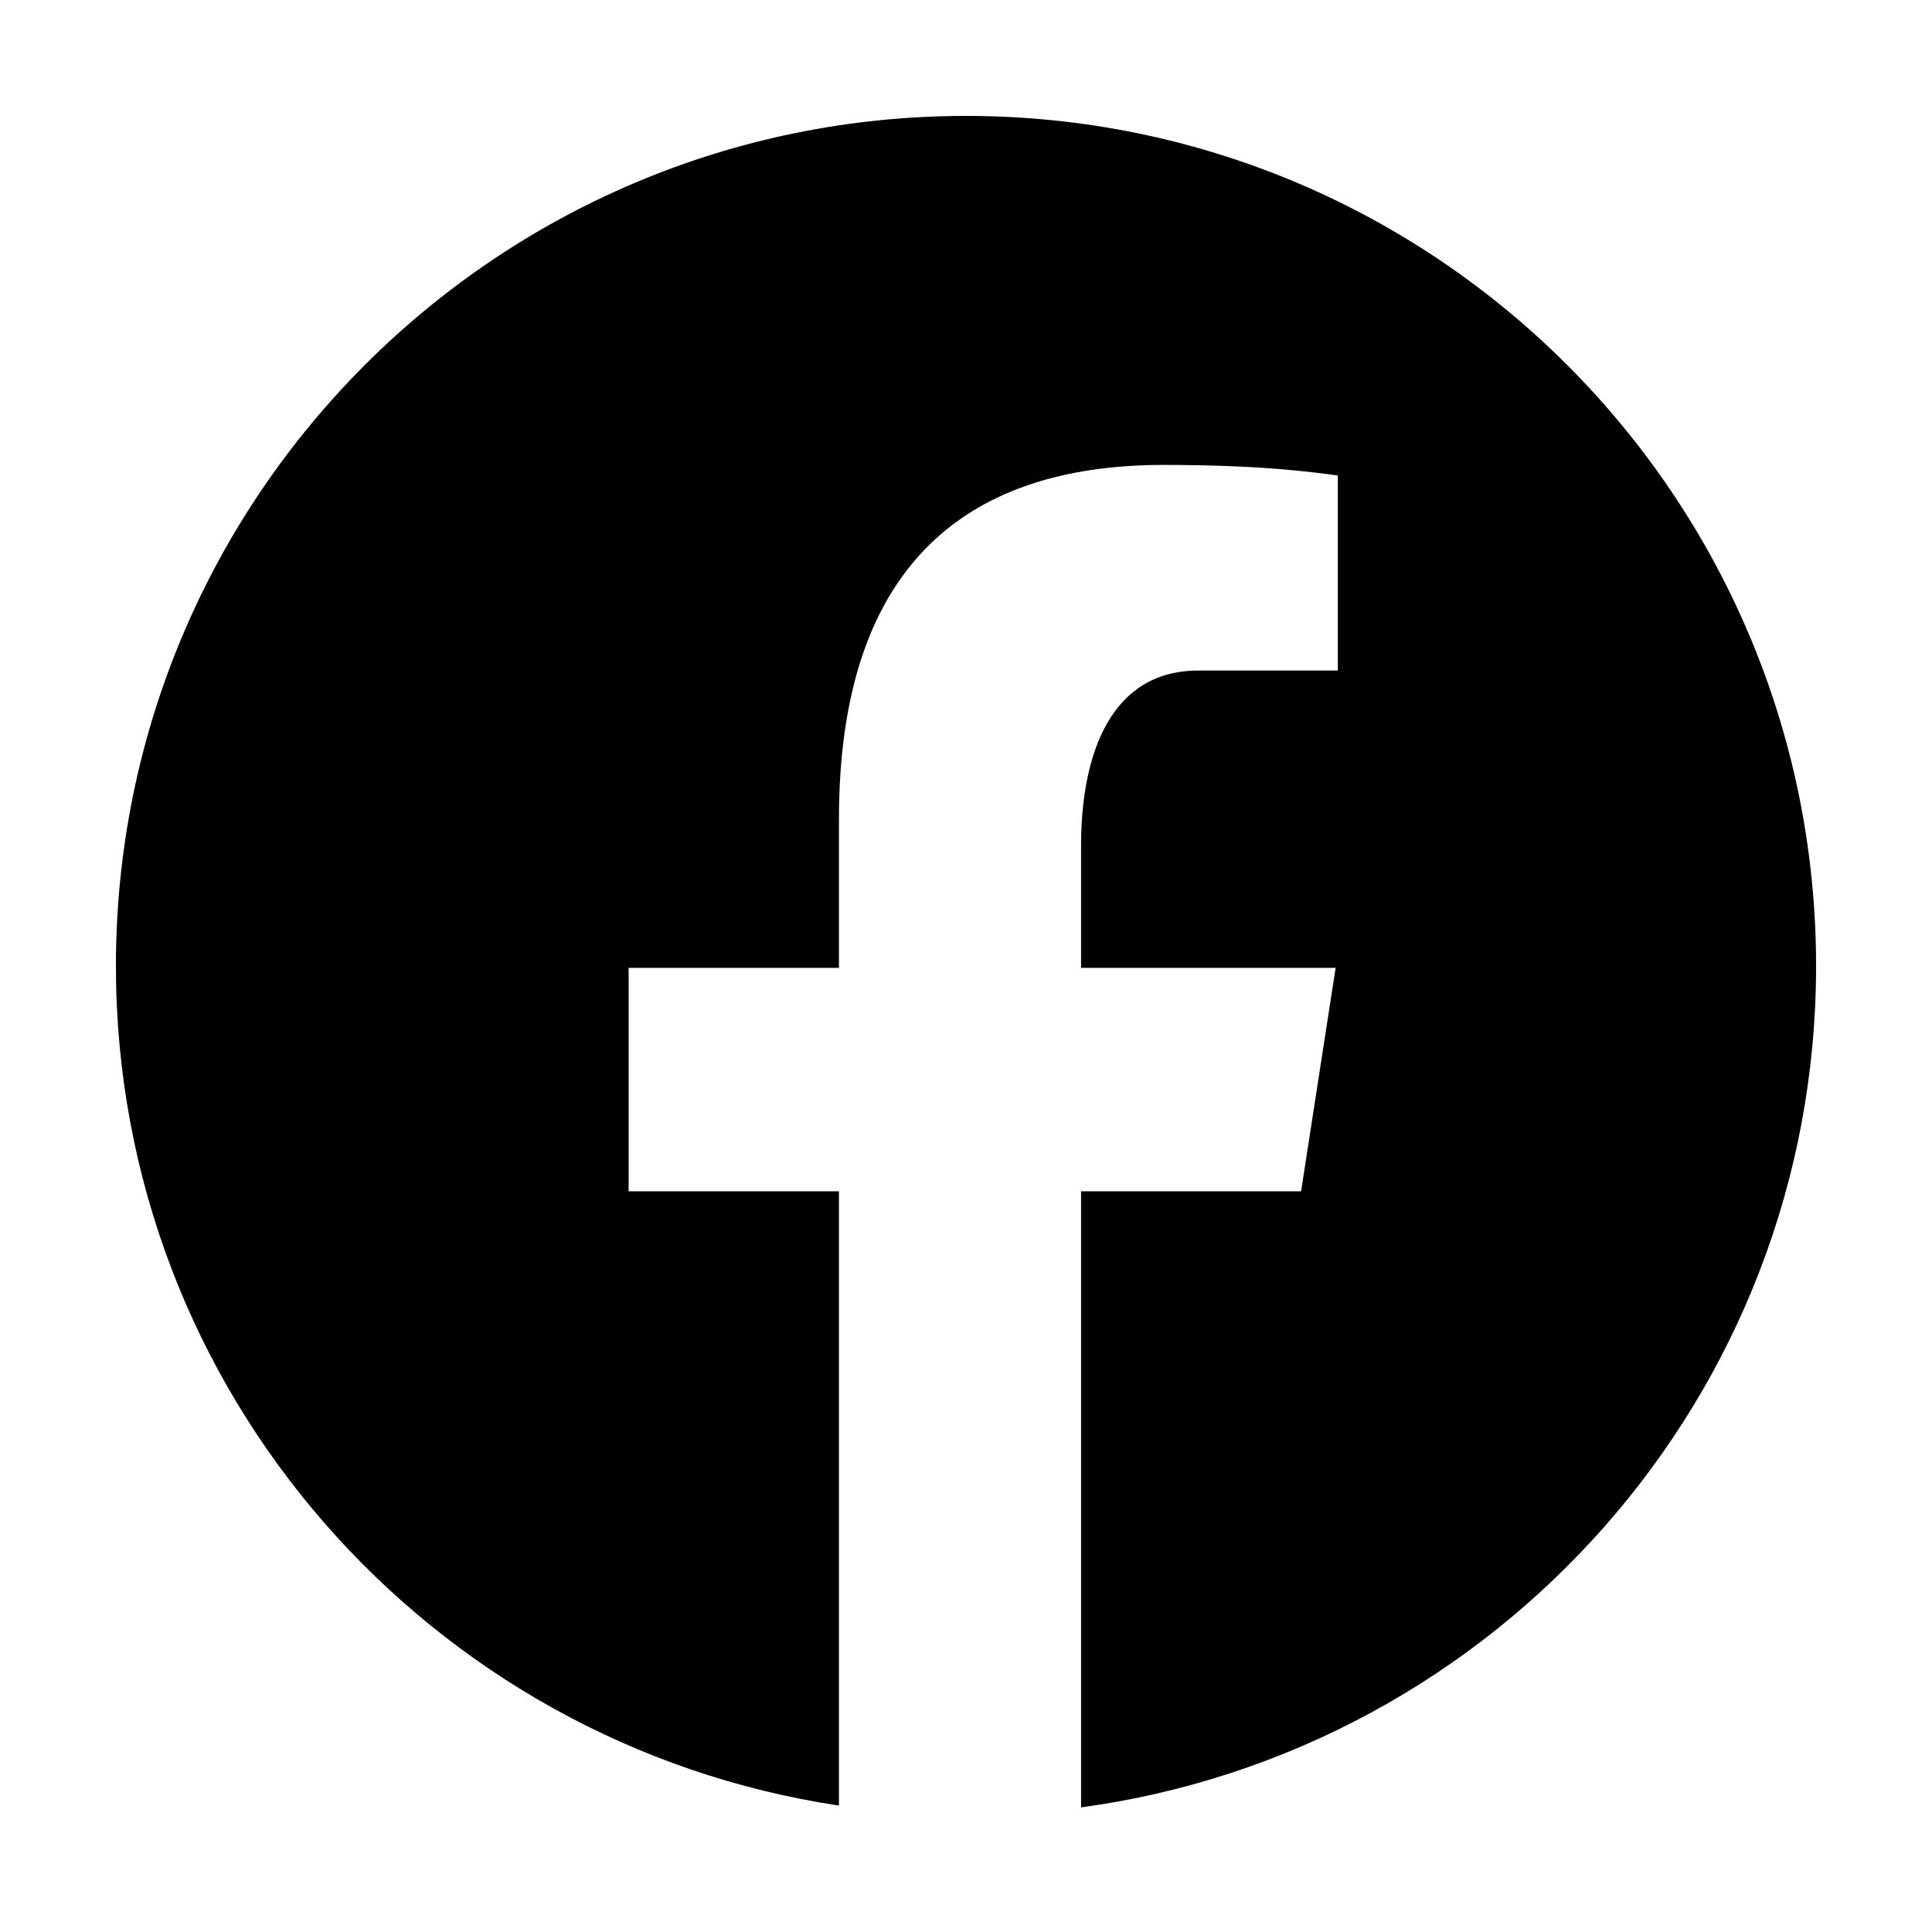
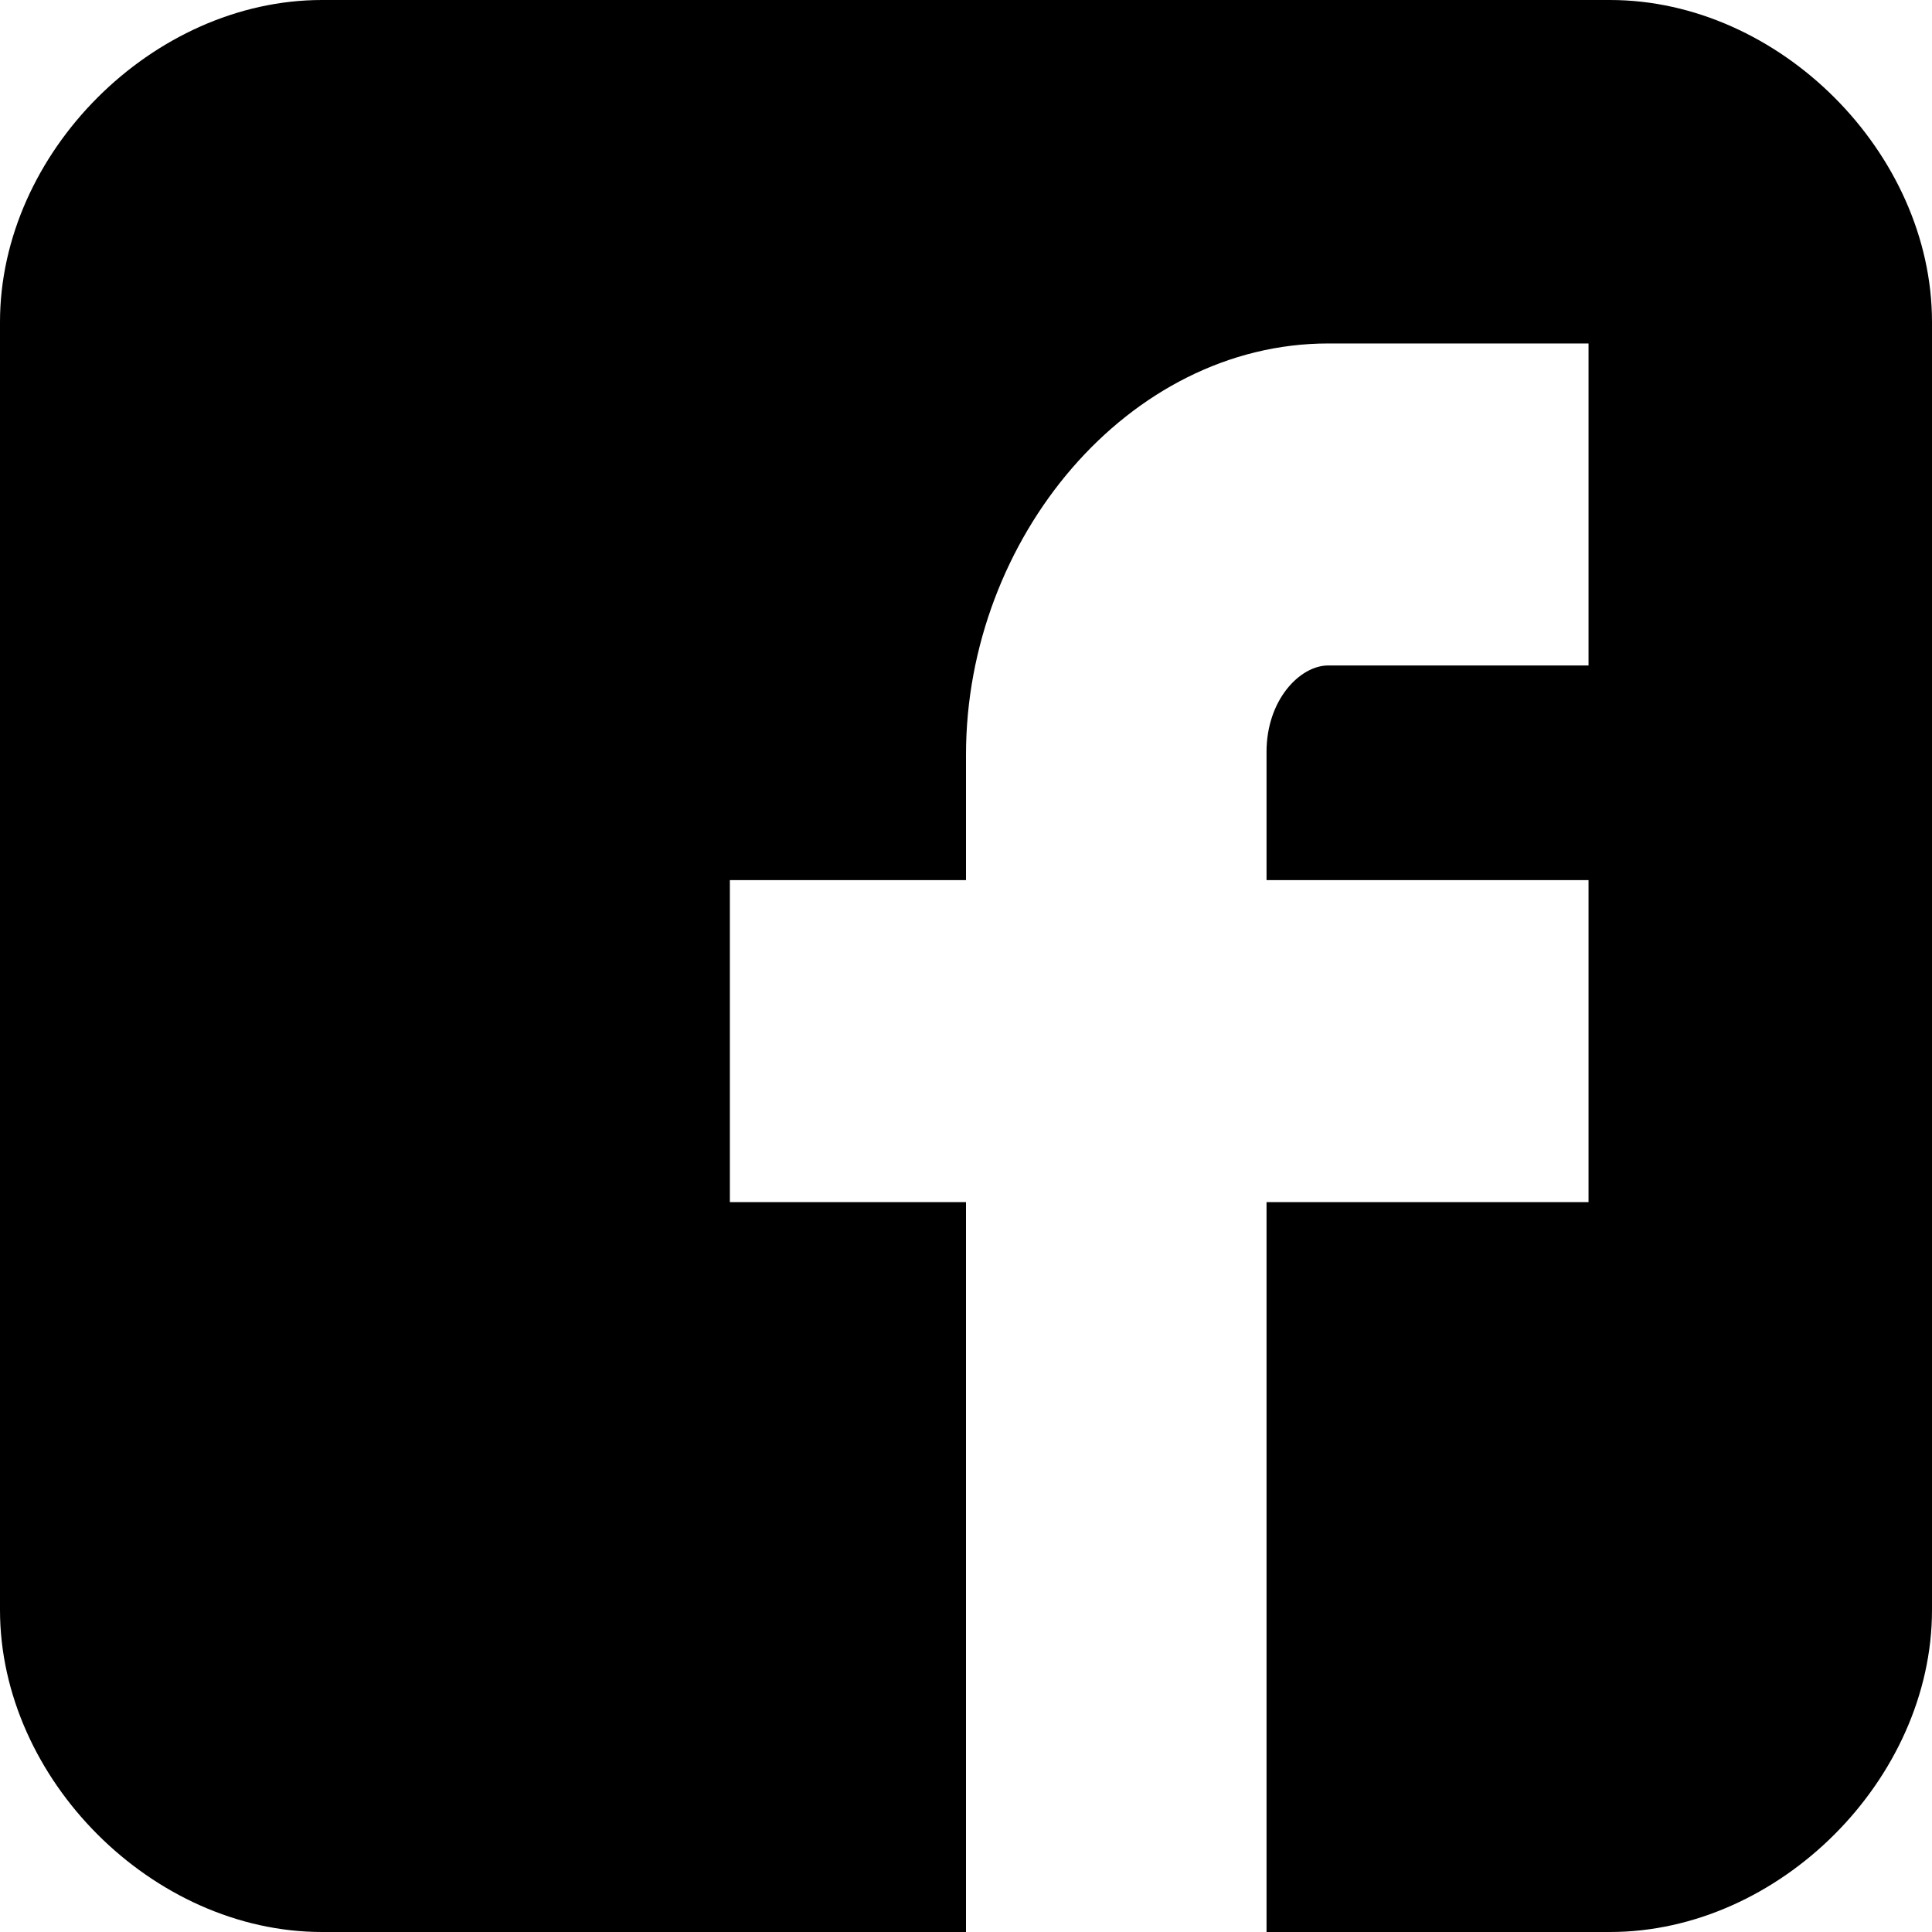
- <svg xmlns="http://www.w3.org/2000/svg" viewBox="0 0 50 50" width="50px" height="50px">
-   <path d="M25,3C12.85,3,3,12.85,3,25c0,11.03,8.125,20.137,18.712,21.728V30.831h-5.443v-5.783h5.443v-3.848 c0-6.371,3.104-9.168,8.399-9.168c2.536,0,3.877,0.188,4.512,0.274v5.048h-3.612c-2.248,0-3.033,2.131-3.033,4.533v3.161h6.588 l-0.894,5.783h-5.694v15.944C38.716,45.318,47,36.137,47,25C47,12.85,37.15,3,25,3z" />
+ <svg xmlns="http://www.w3.org/2000/svg" width="32px" height="32px" viewBox="0 0 90 90">
+   <path d="M90,15.001C90,7.119,82.884,0,75,0H15C7.116,0,0,7.119,0,15.001v59.998   C0,82.881,7.116,90,15.001,90H45V56H34V41h11v-5.844C45,25.077,52.568,16,61.875,16H74v15H61.875C60.548,31,59,32.611,59,35.024V41   h15v15H59v34h16c7.884,0,15-7.119,15-15.001V15.001z" />
</svg>
